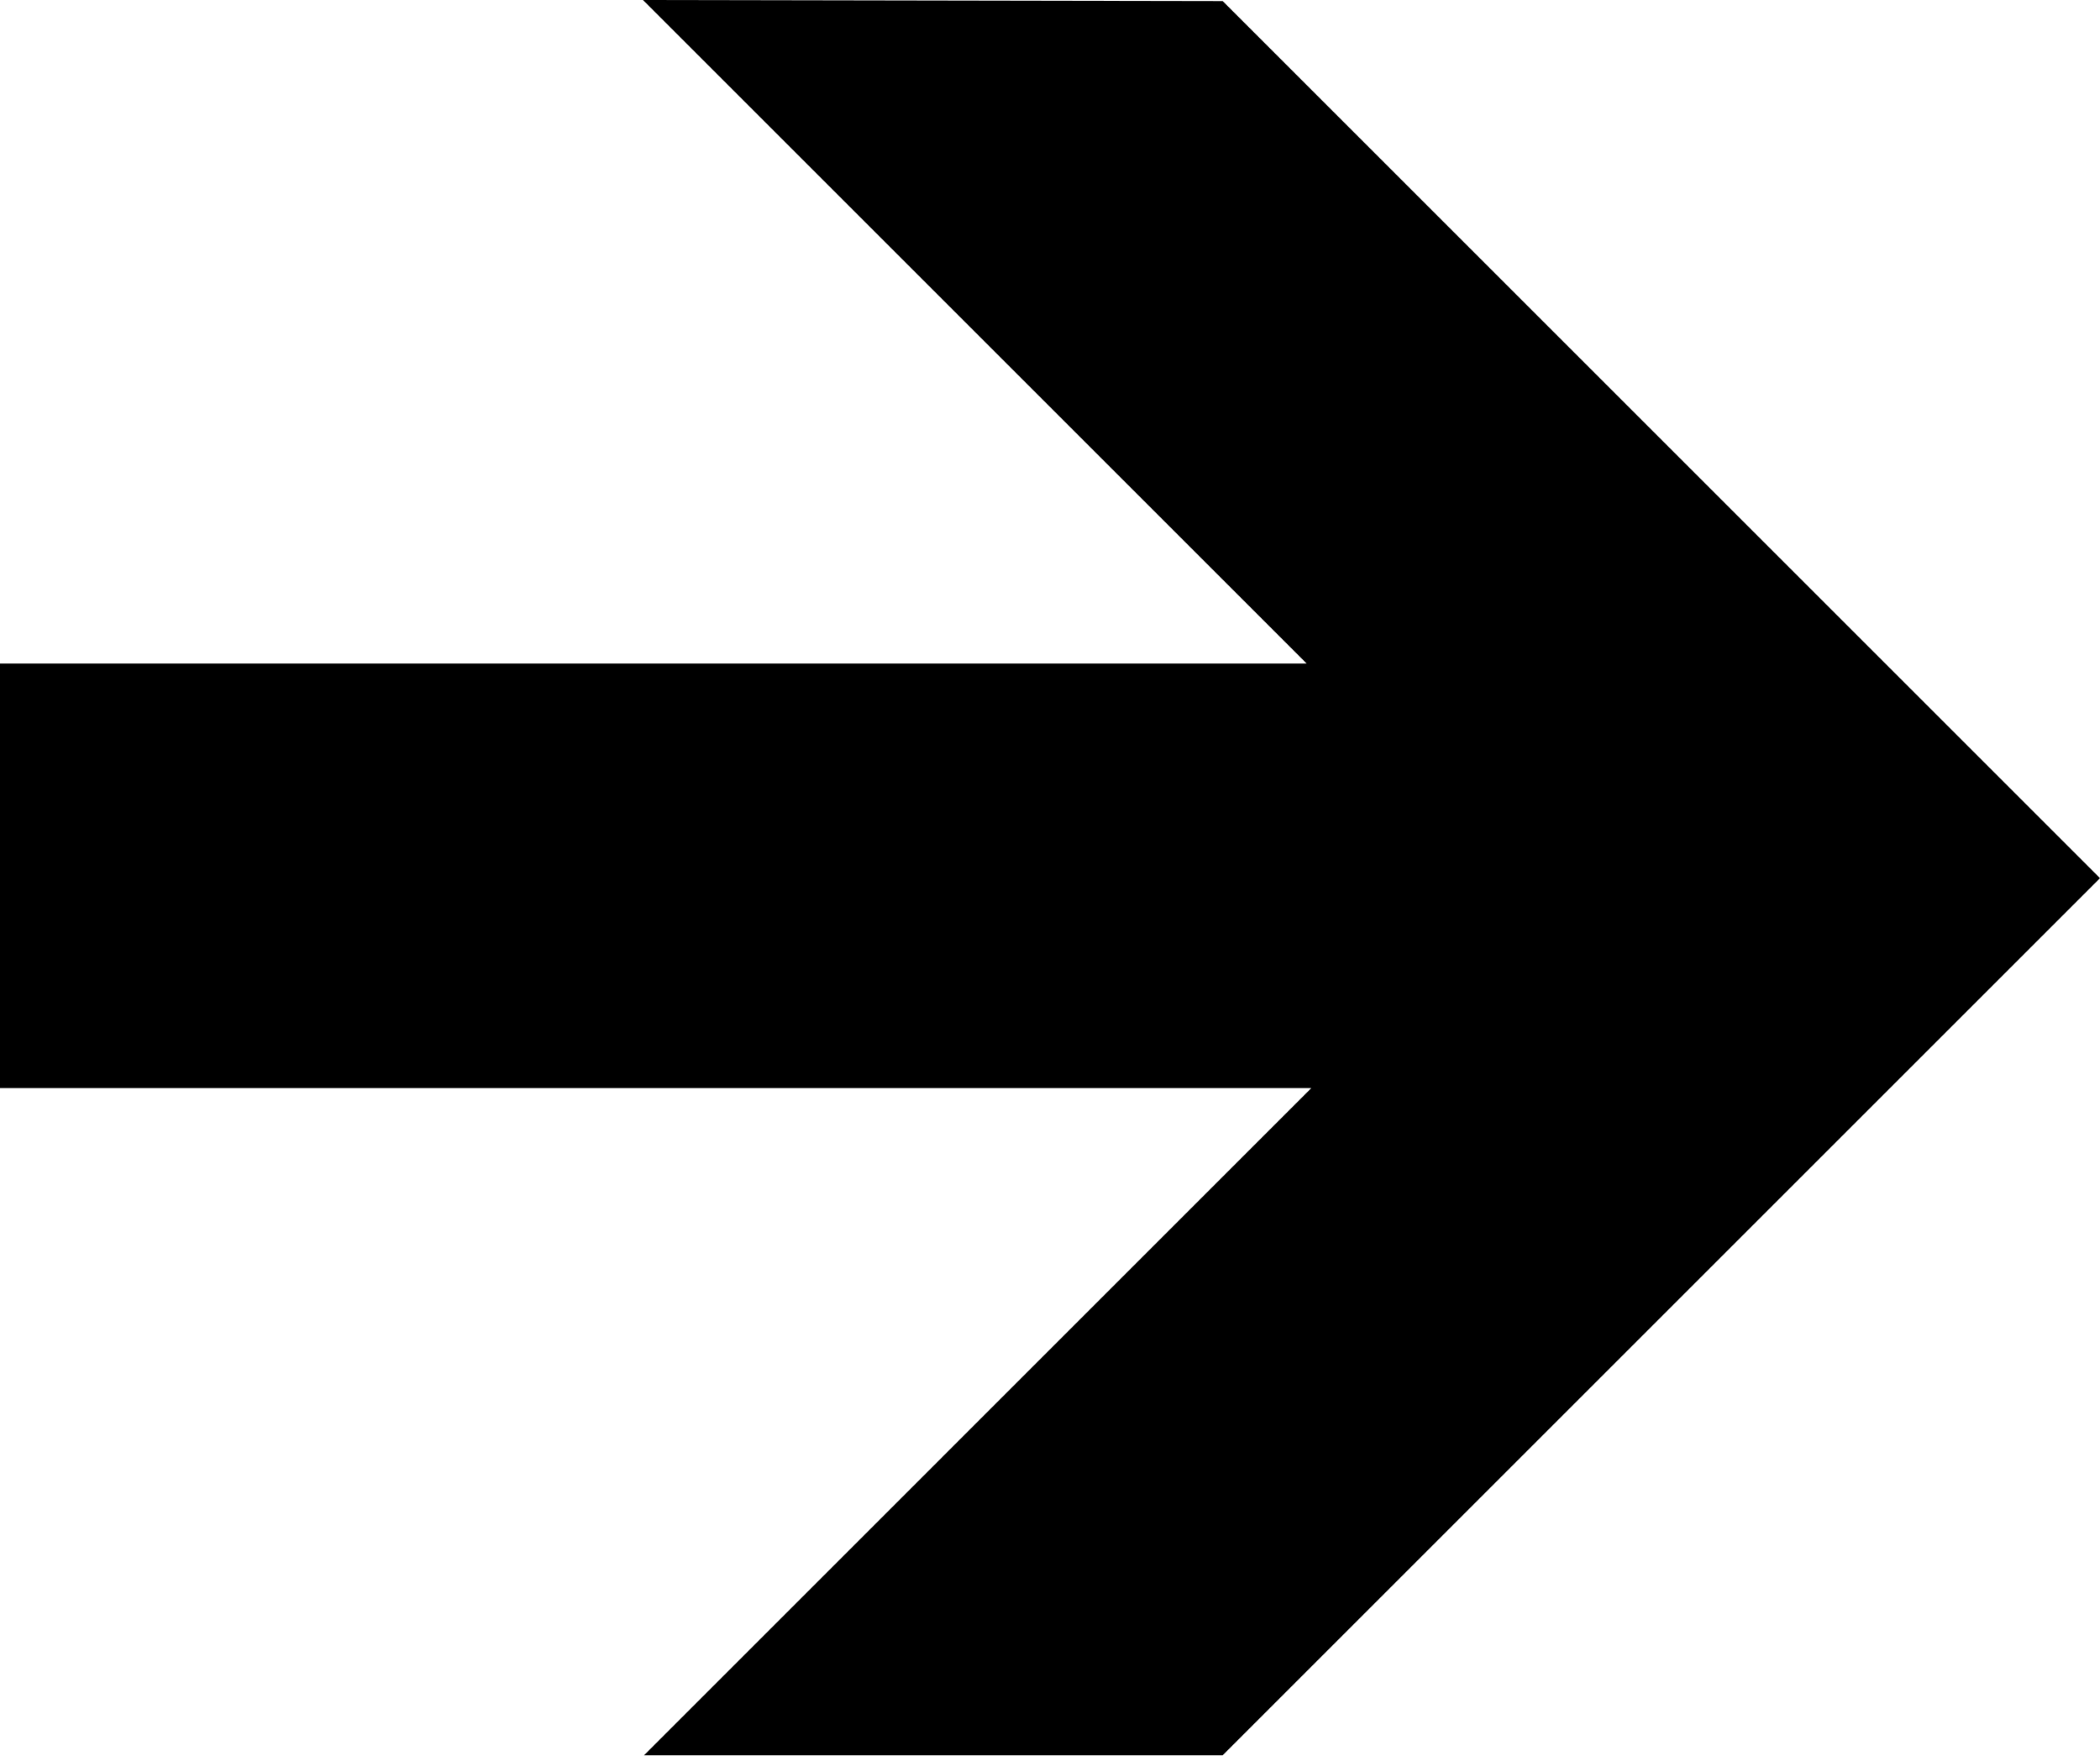
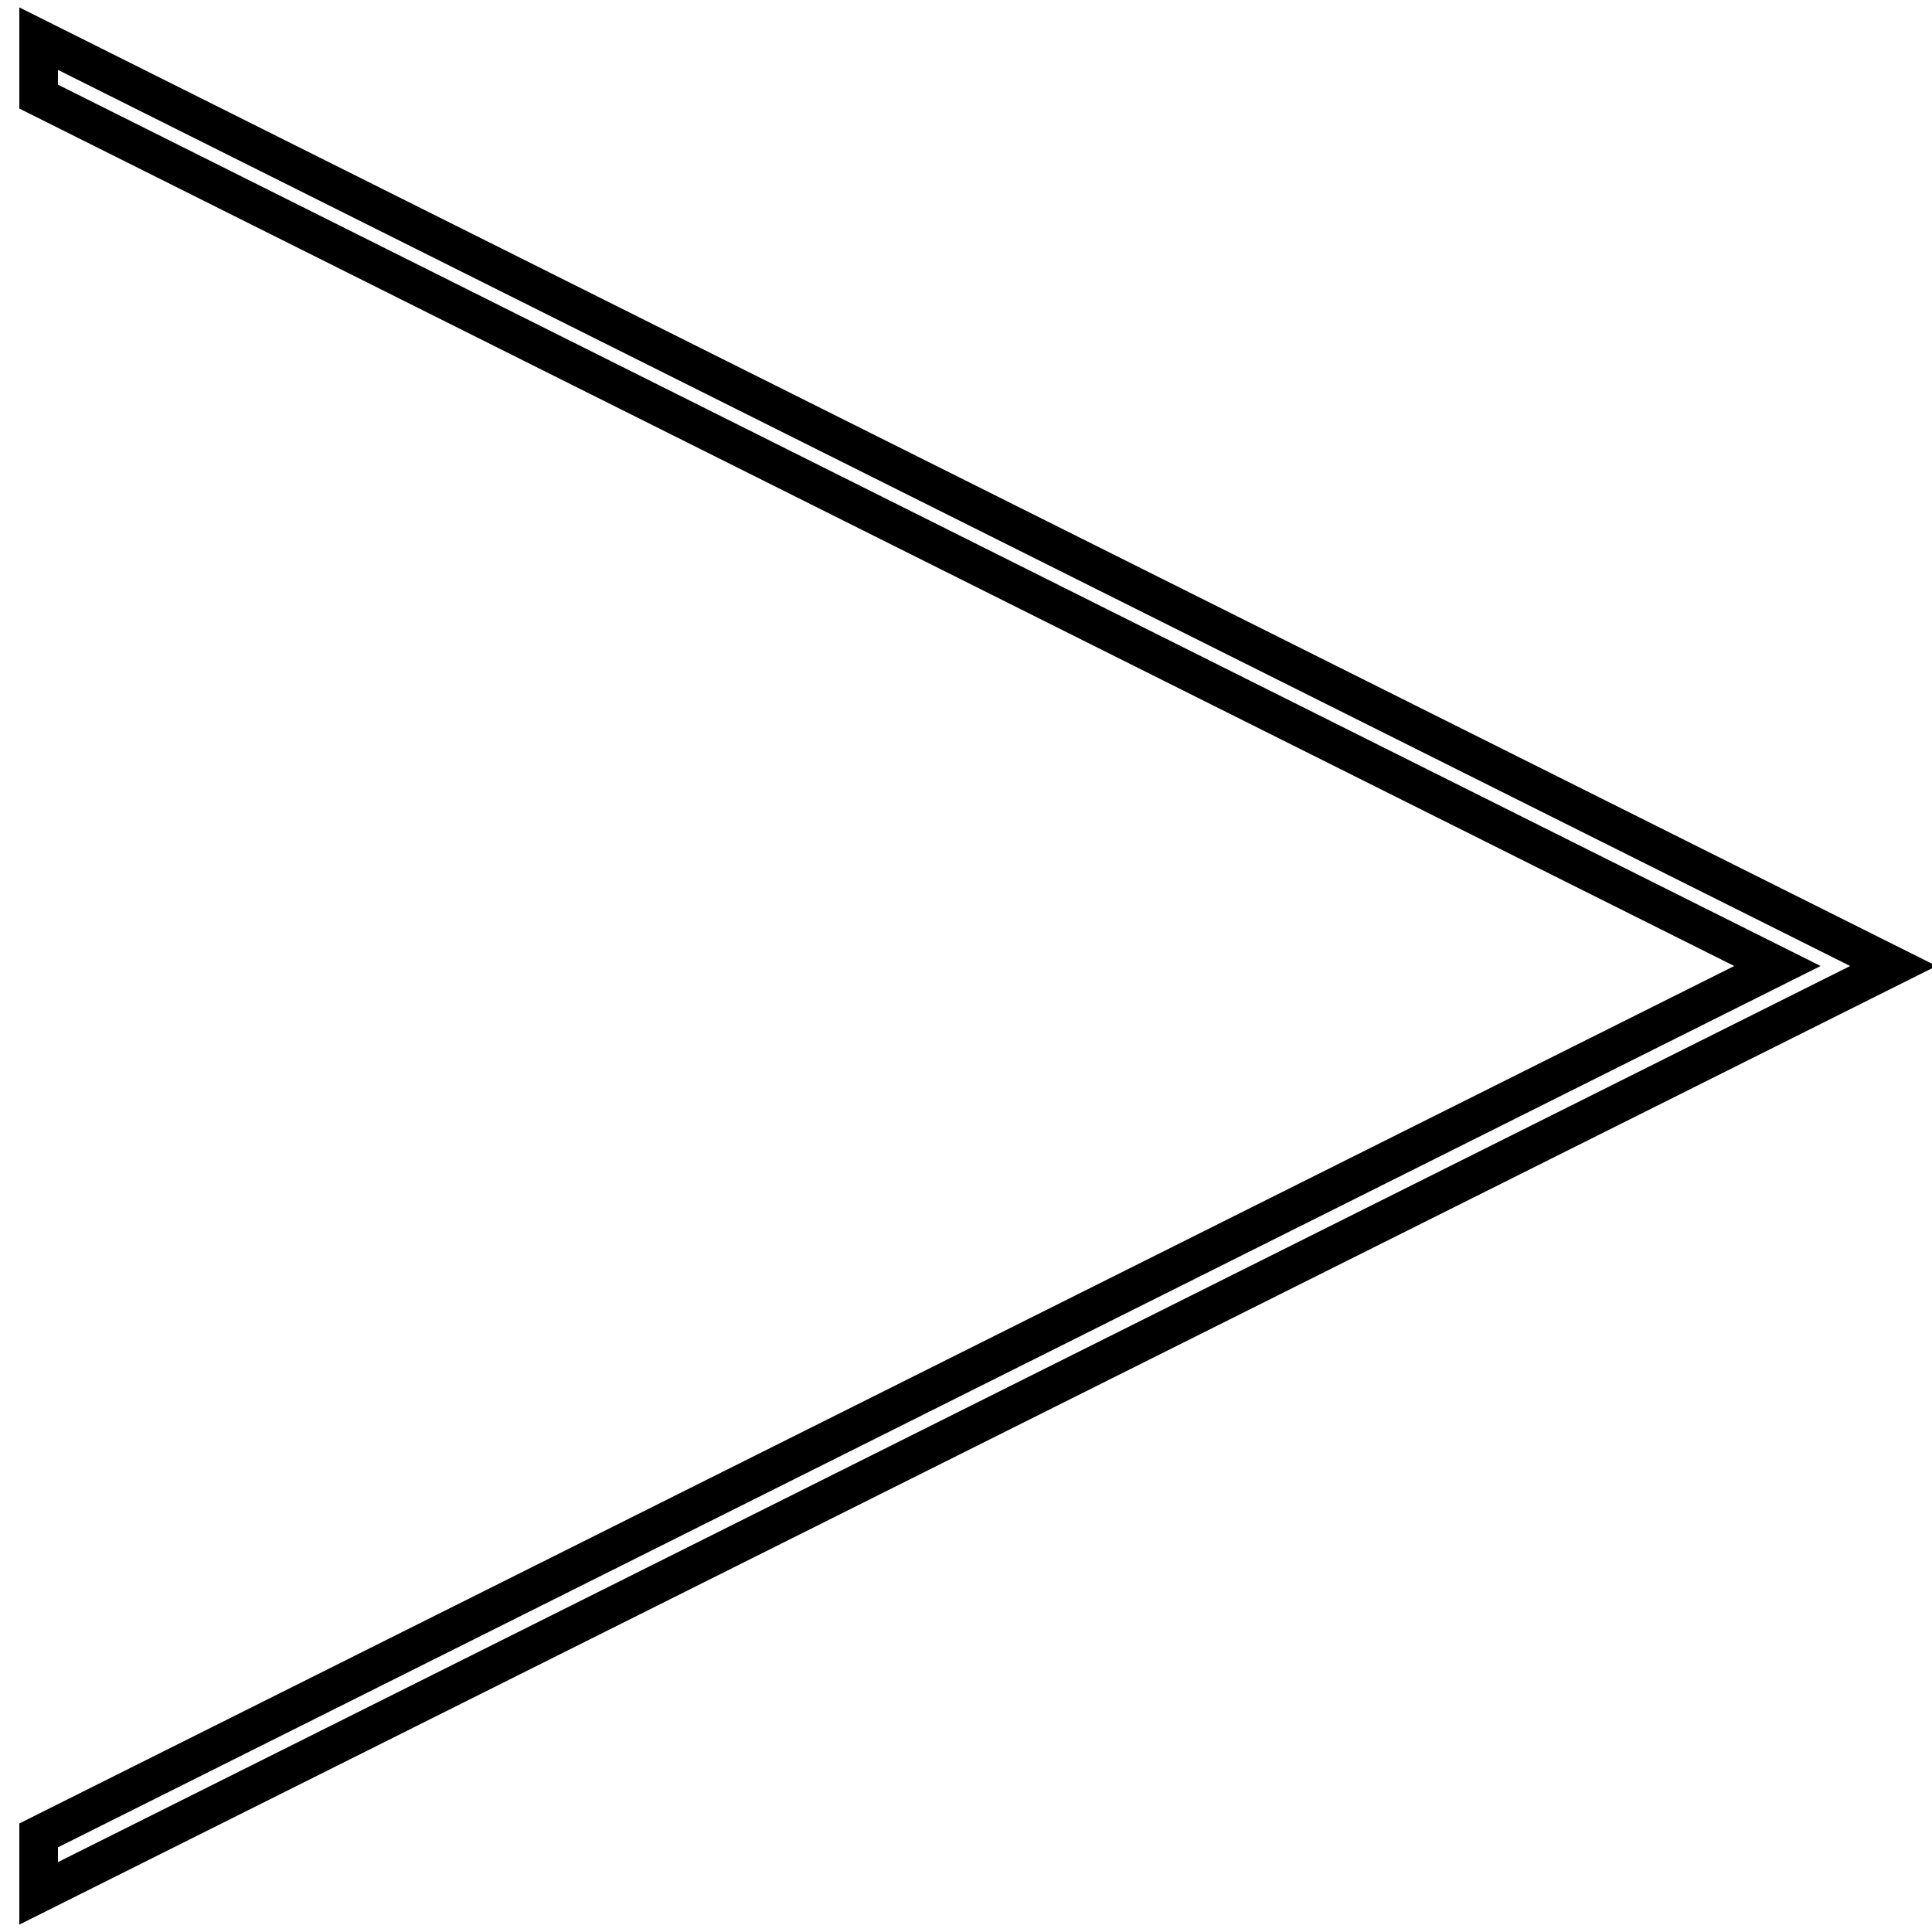
- <svg xmlns="http://www.w3.org/2000/svg" id="svg3370" viewBox="0 0 431.32 360.61">
-   <g id="g3380">
-     <path id="path3382" style="fill:#000000" d="m251.12 0.213l180.2 180.2-180.2 180.2h-118.85l137.06-137.07h-269.33v-87.22h268.38l-136.32-136.32 119.06 0.213z" />
-   </g>
+ <svg xmlns="http://www.w3.org/2000/svg" version="1.1" width="100px" height="100px" viewBox="0 0 100 100">
+   <path stroke-width="2" stroke-linecap="round" fill="none" stroke="#000" d="M2 2L98 50 2 98 2 95 92 50 2 5z" />
</svg>
